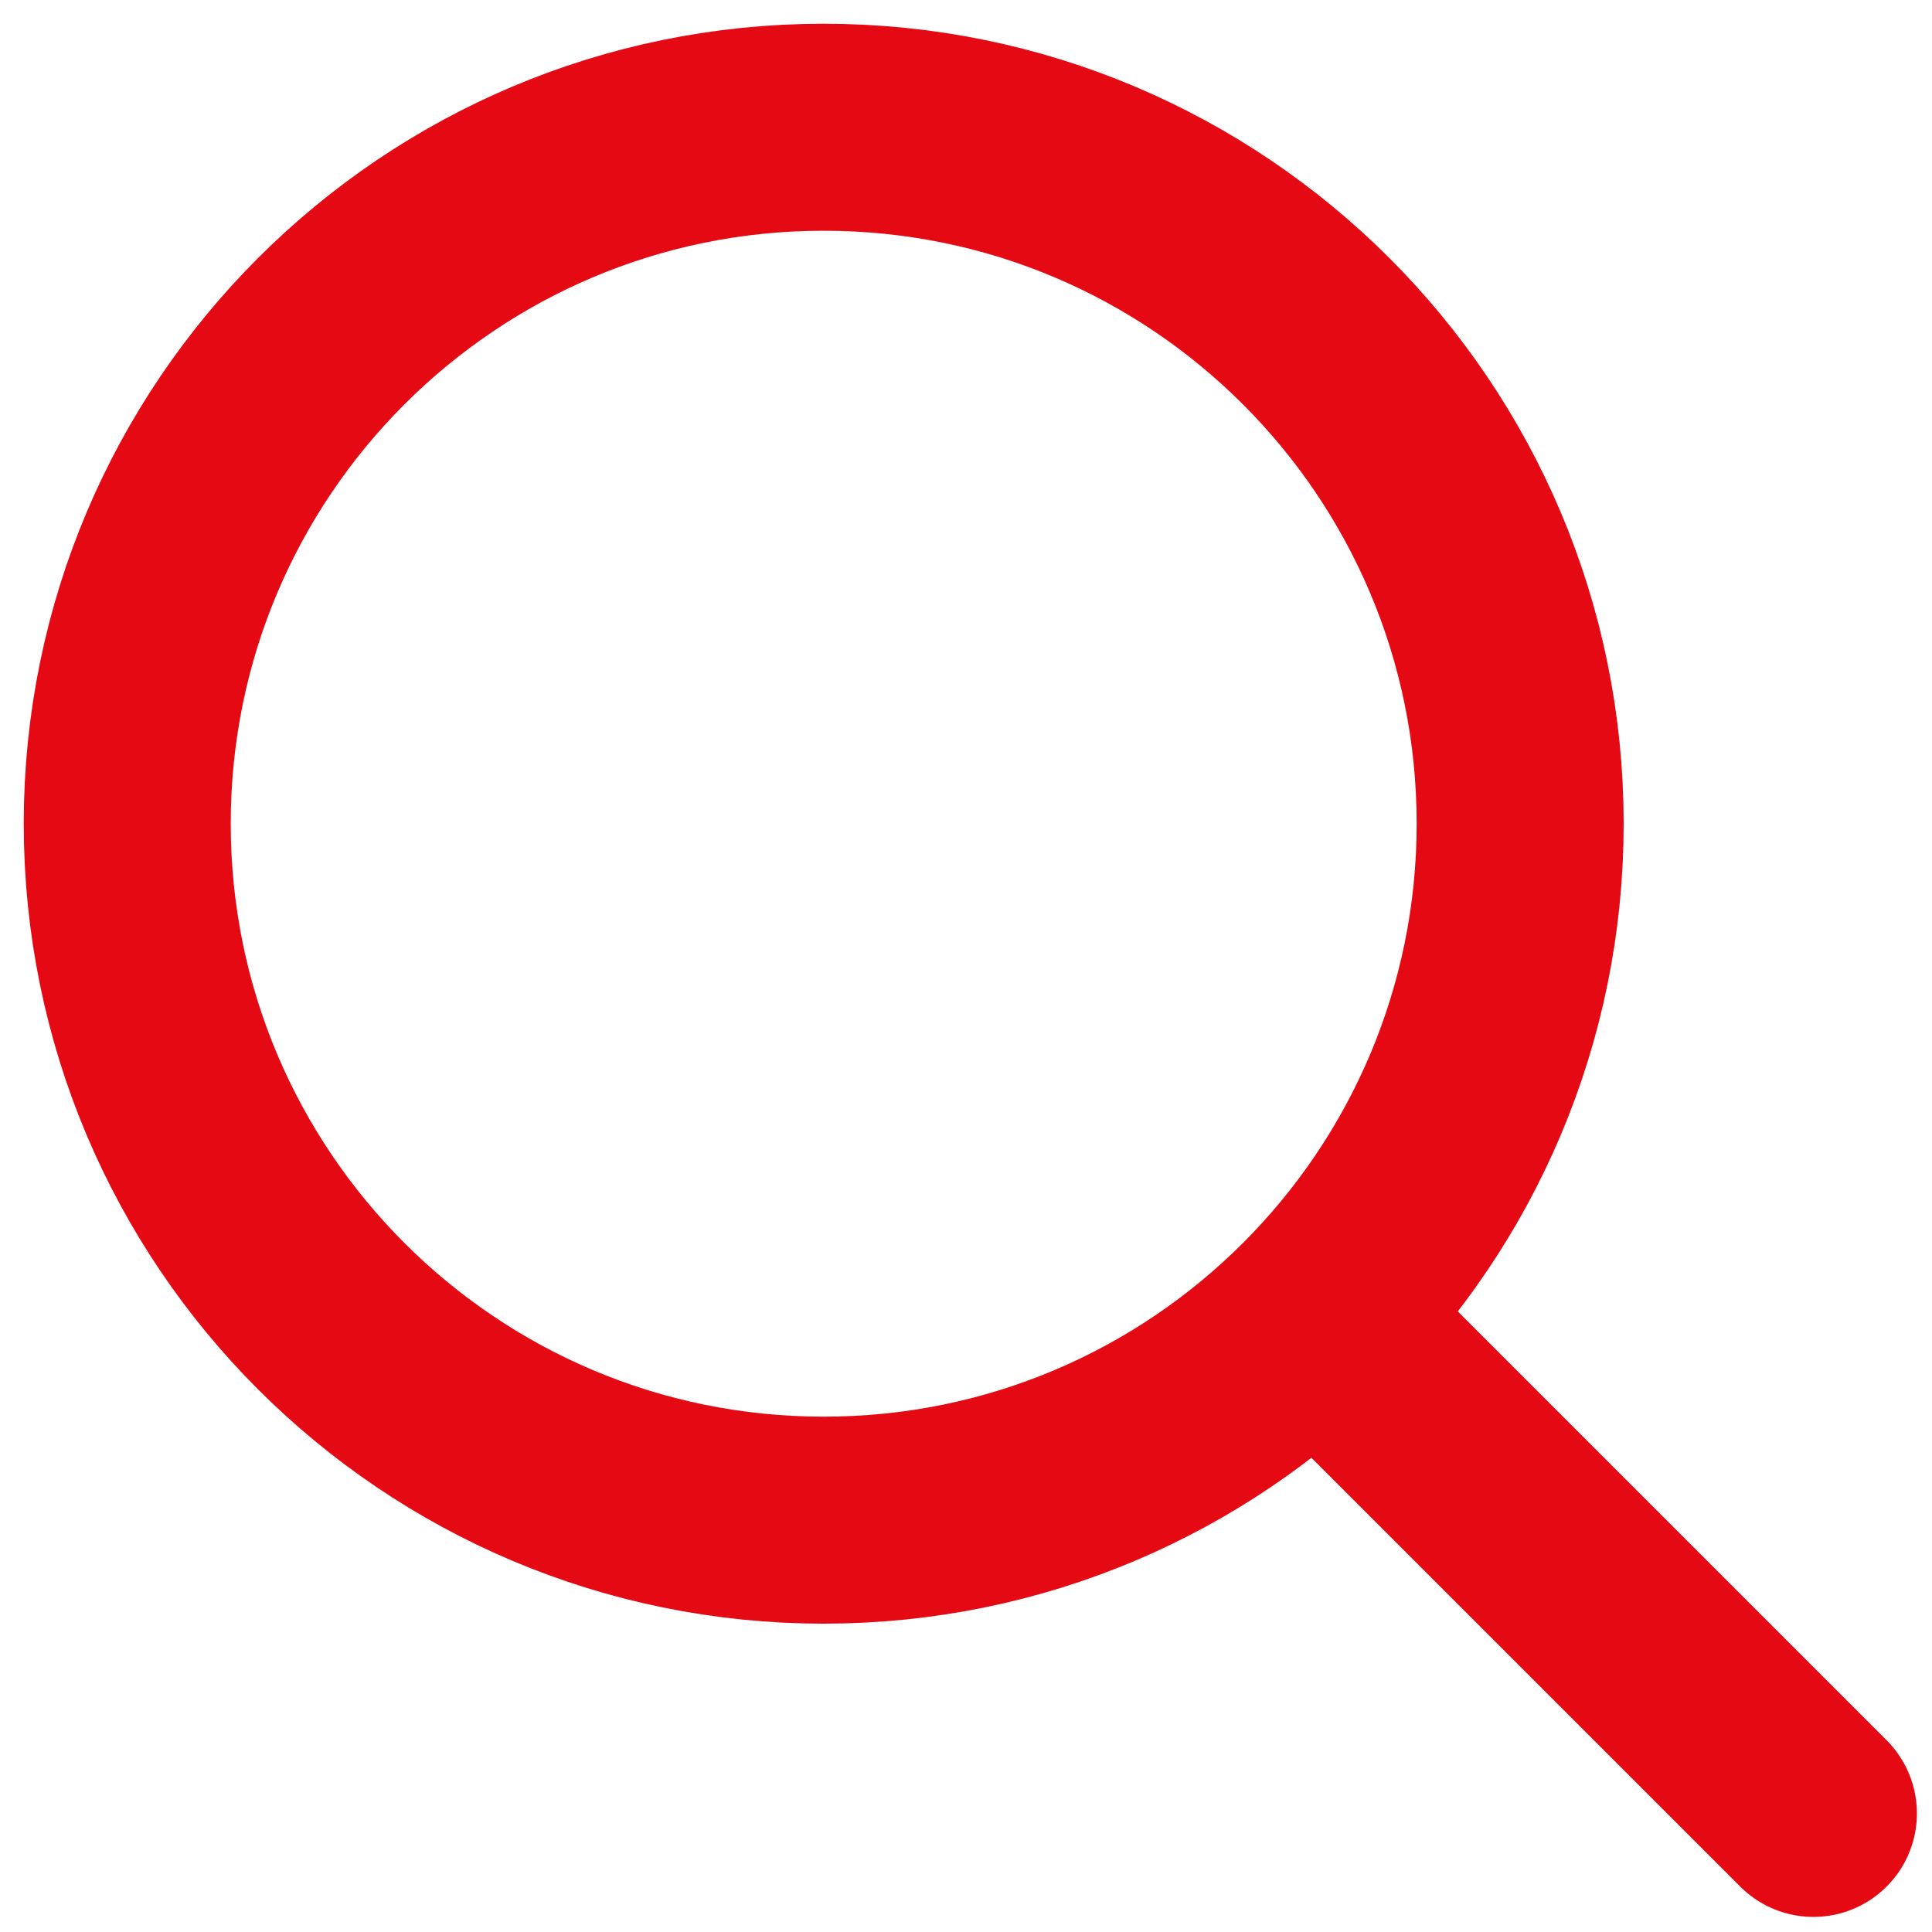
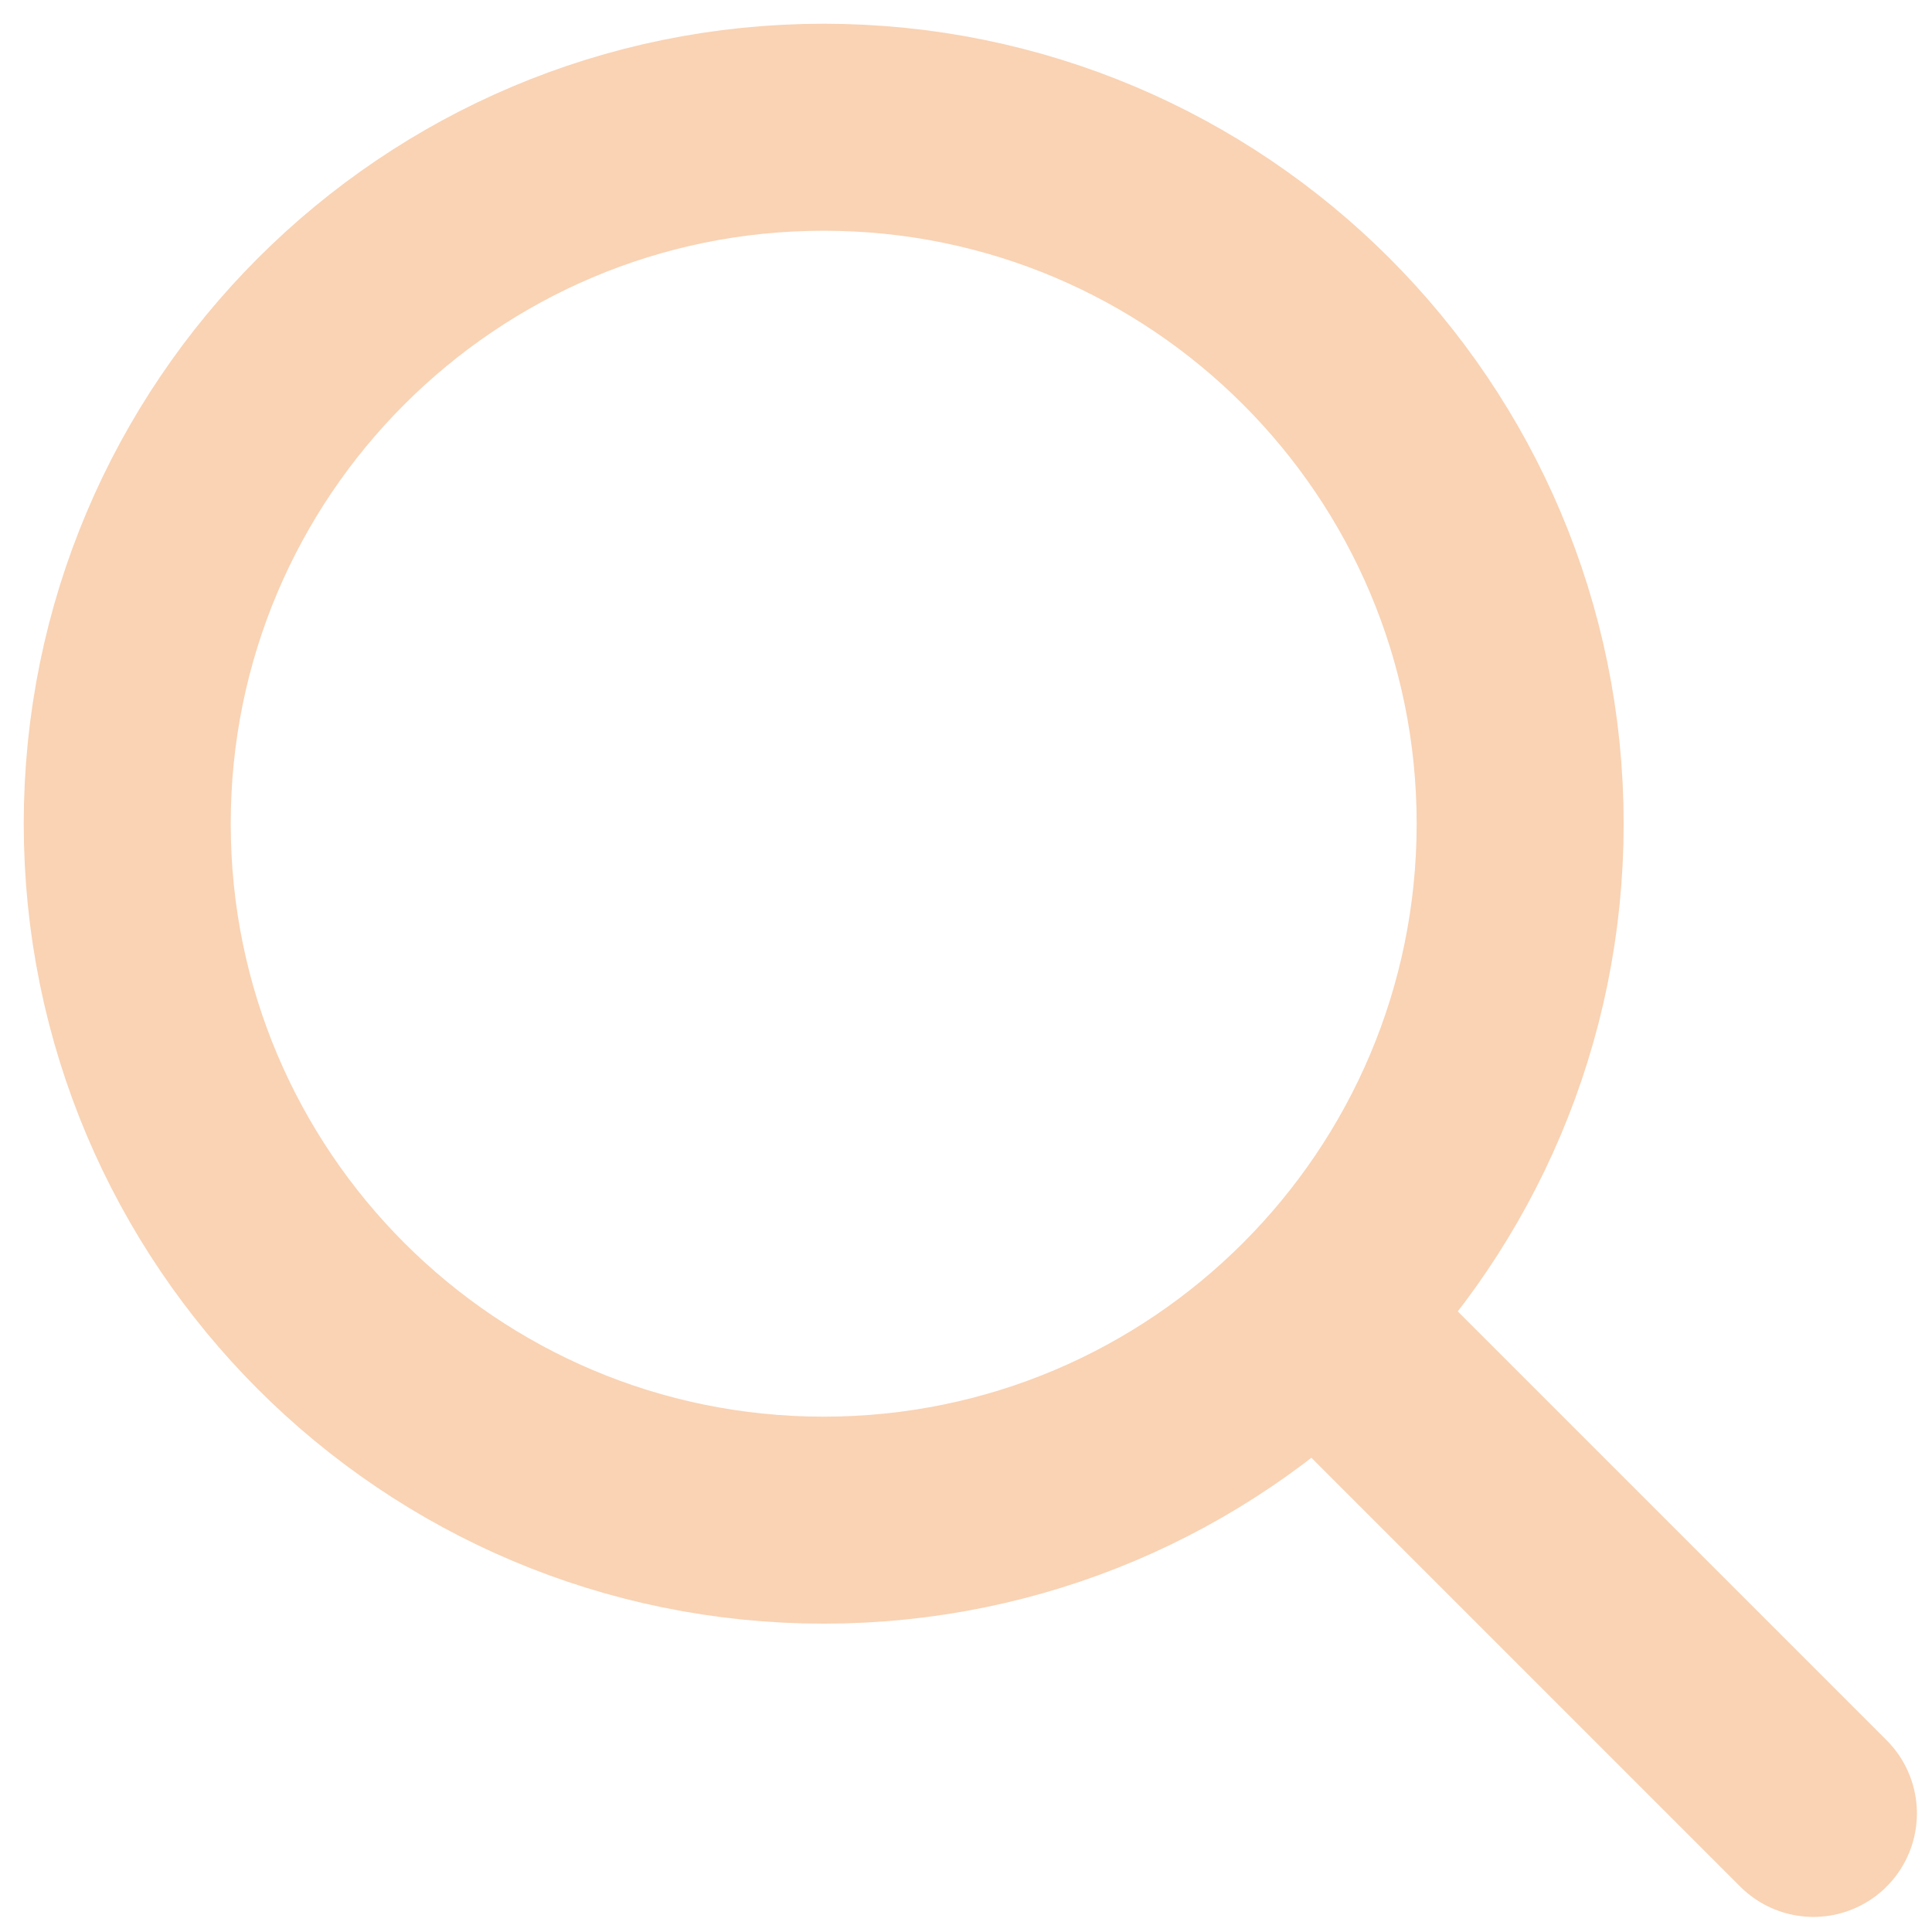
<svg xmlns="http://www.w3.org/2000/svg" width="42" height="42" viewBox="0 0 42 42" fill="none">
-   <path d="M29.859 29.859L39.422 39.422" stroke="#E50914" stroke-width="4.5" stroke-linecap="round" stroke-linejoin="round" />
-   <path d="M17.906 33.047C26.268 33.047 33.047 26.268 33.047 17.906C33.047 9.544 26.268 2.766 17.906 2.766C9.544 2.766 2.766 9.544 2.766 17.906C2.766 26.268 9.544 33.047 17.906 33.047Z" stroke="#E50914" stroke-width="4.5" stroke-linecap="round" stroke-linejoin="round" />
+   <path d="M29.859 29.859L39.422 39.422" stroke="#f9d3b4" stroke-width="4.5" stroke-linecap="round" stroke-linejoin="round" />
+   <path d="M17.906 33.047C26.268 33.047 33.047 26.268 33.047 17.906C33.047 9.544 26.268 2.766 17.906 2.766C9.544 2.766 2.766 9.544 2.766 17.906C2.766 26.268 9.544 33.047 17.906 33.047Z" stroke="#f9d3b4" stroke-width="4.5" stroke-linecap="round" stroke-linejoin="round" />
</svg>
